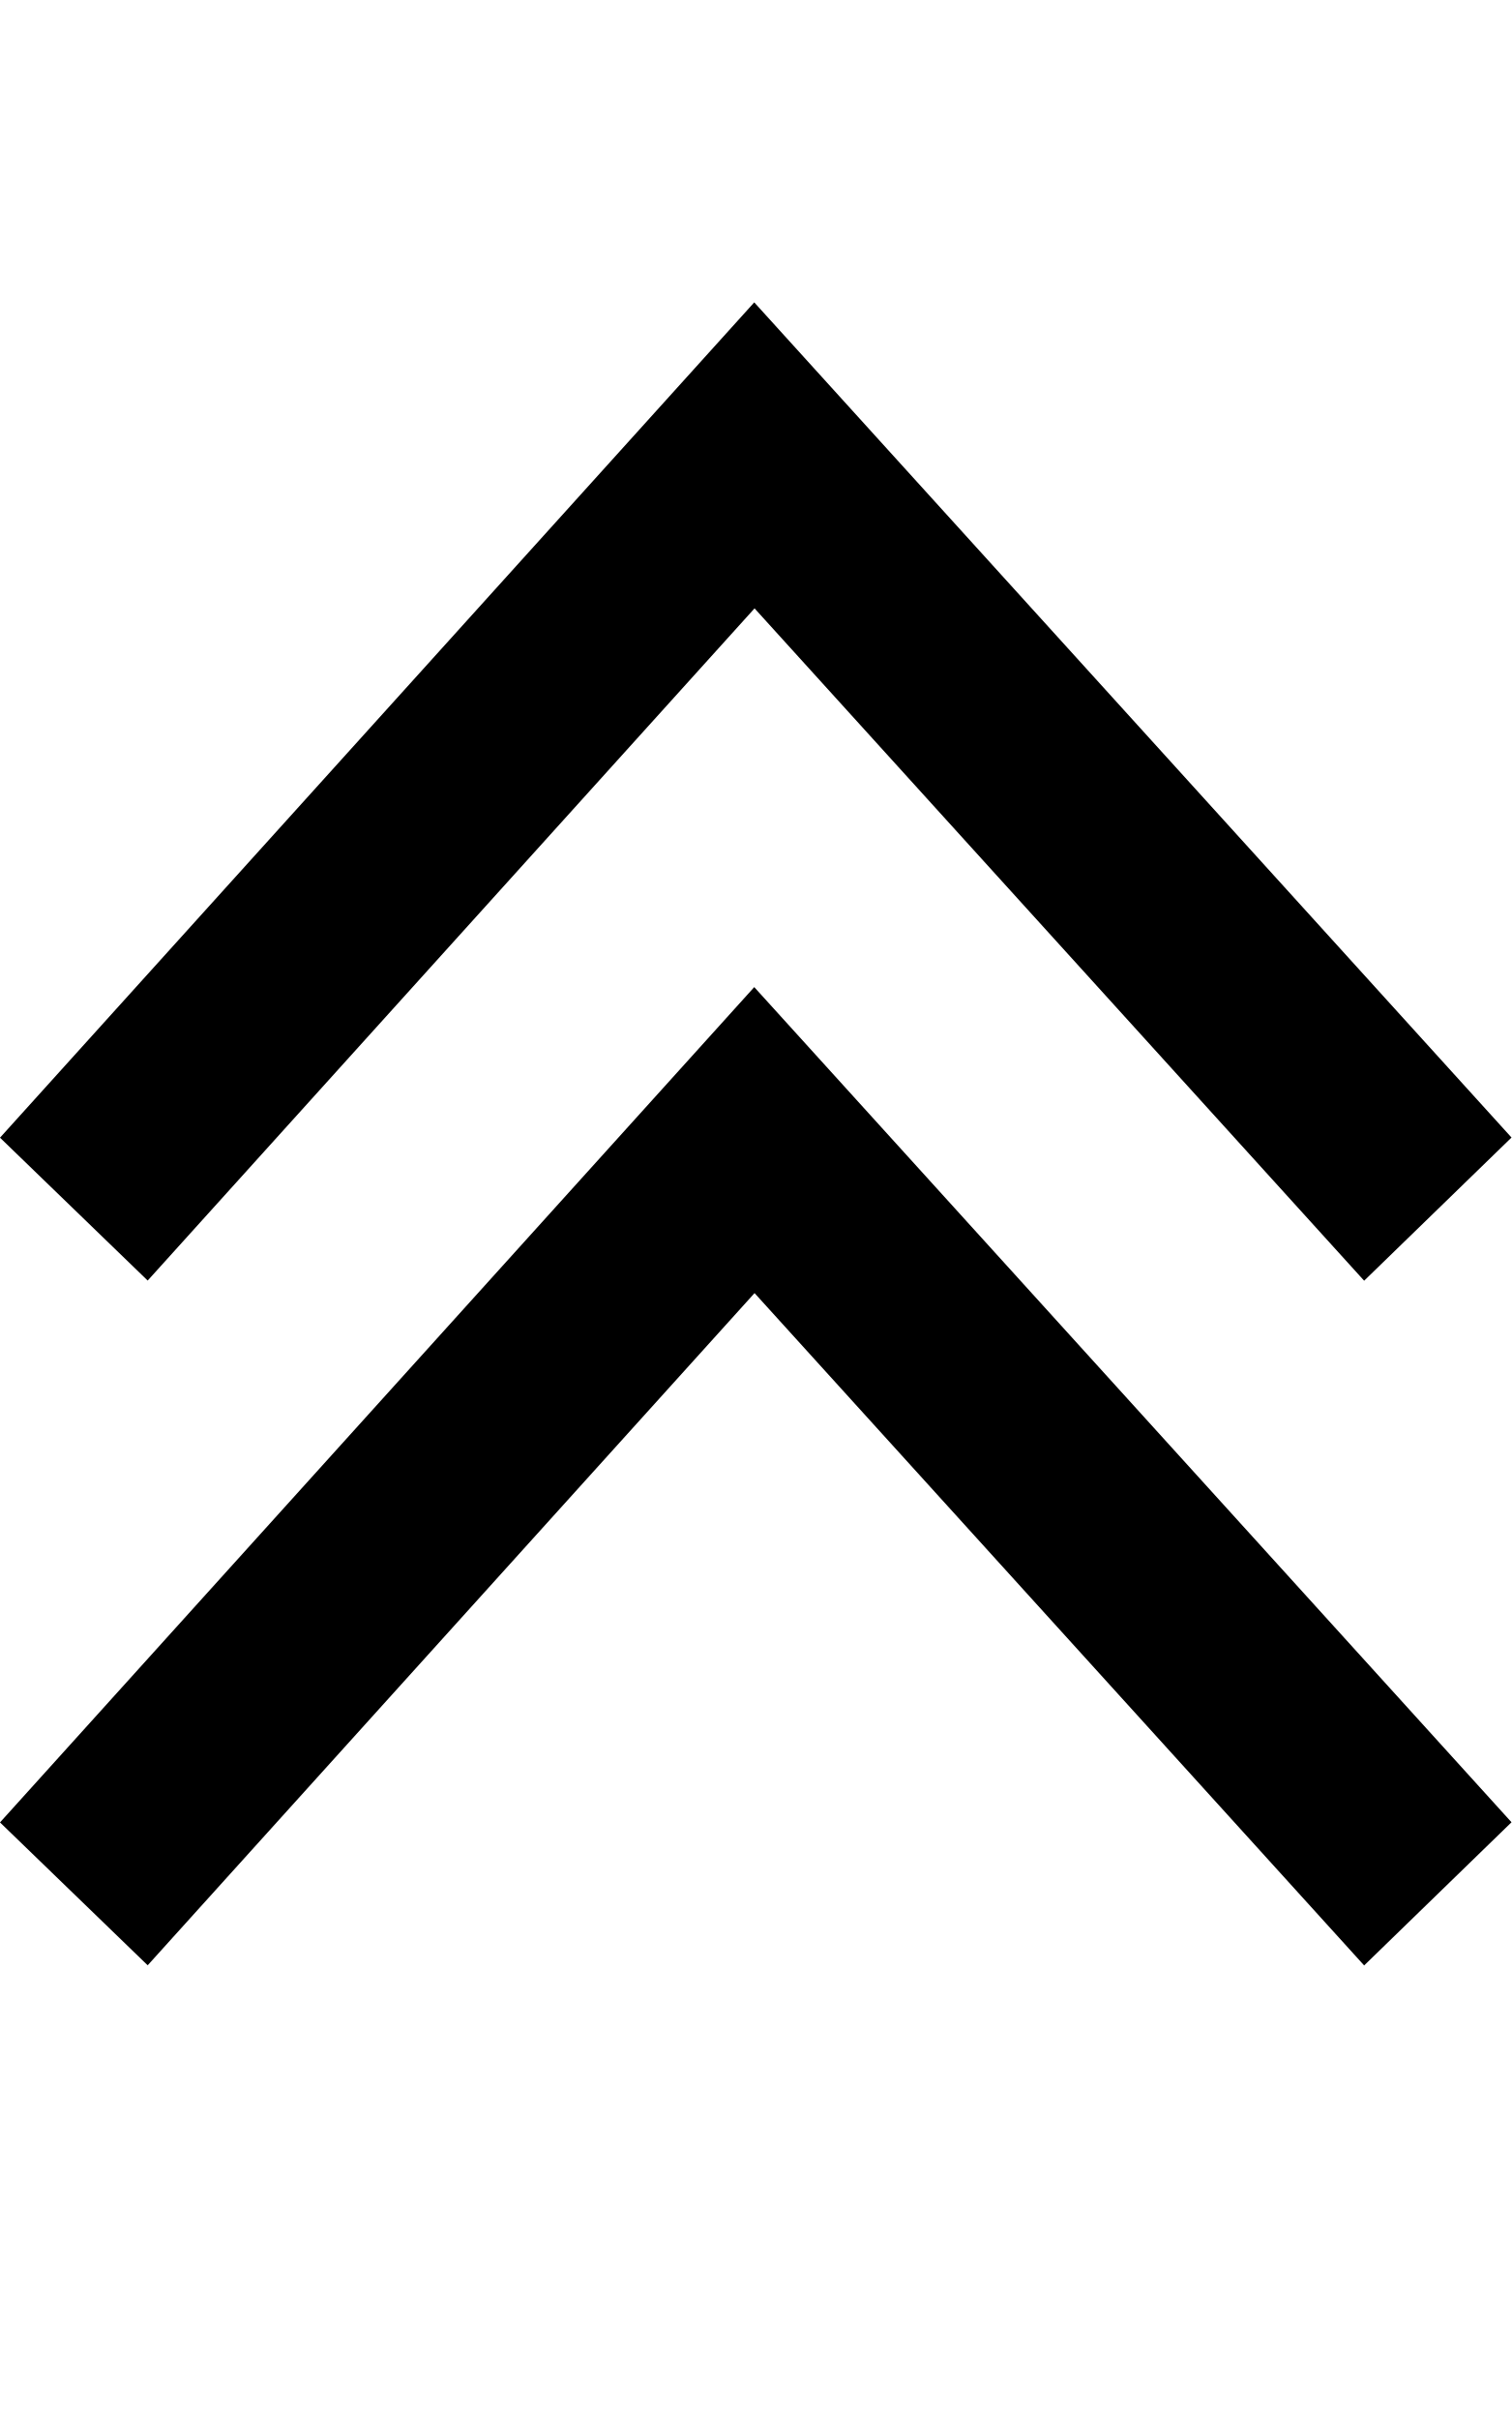
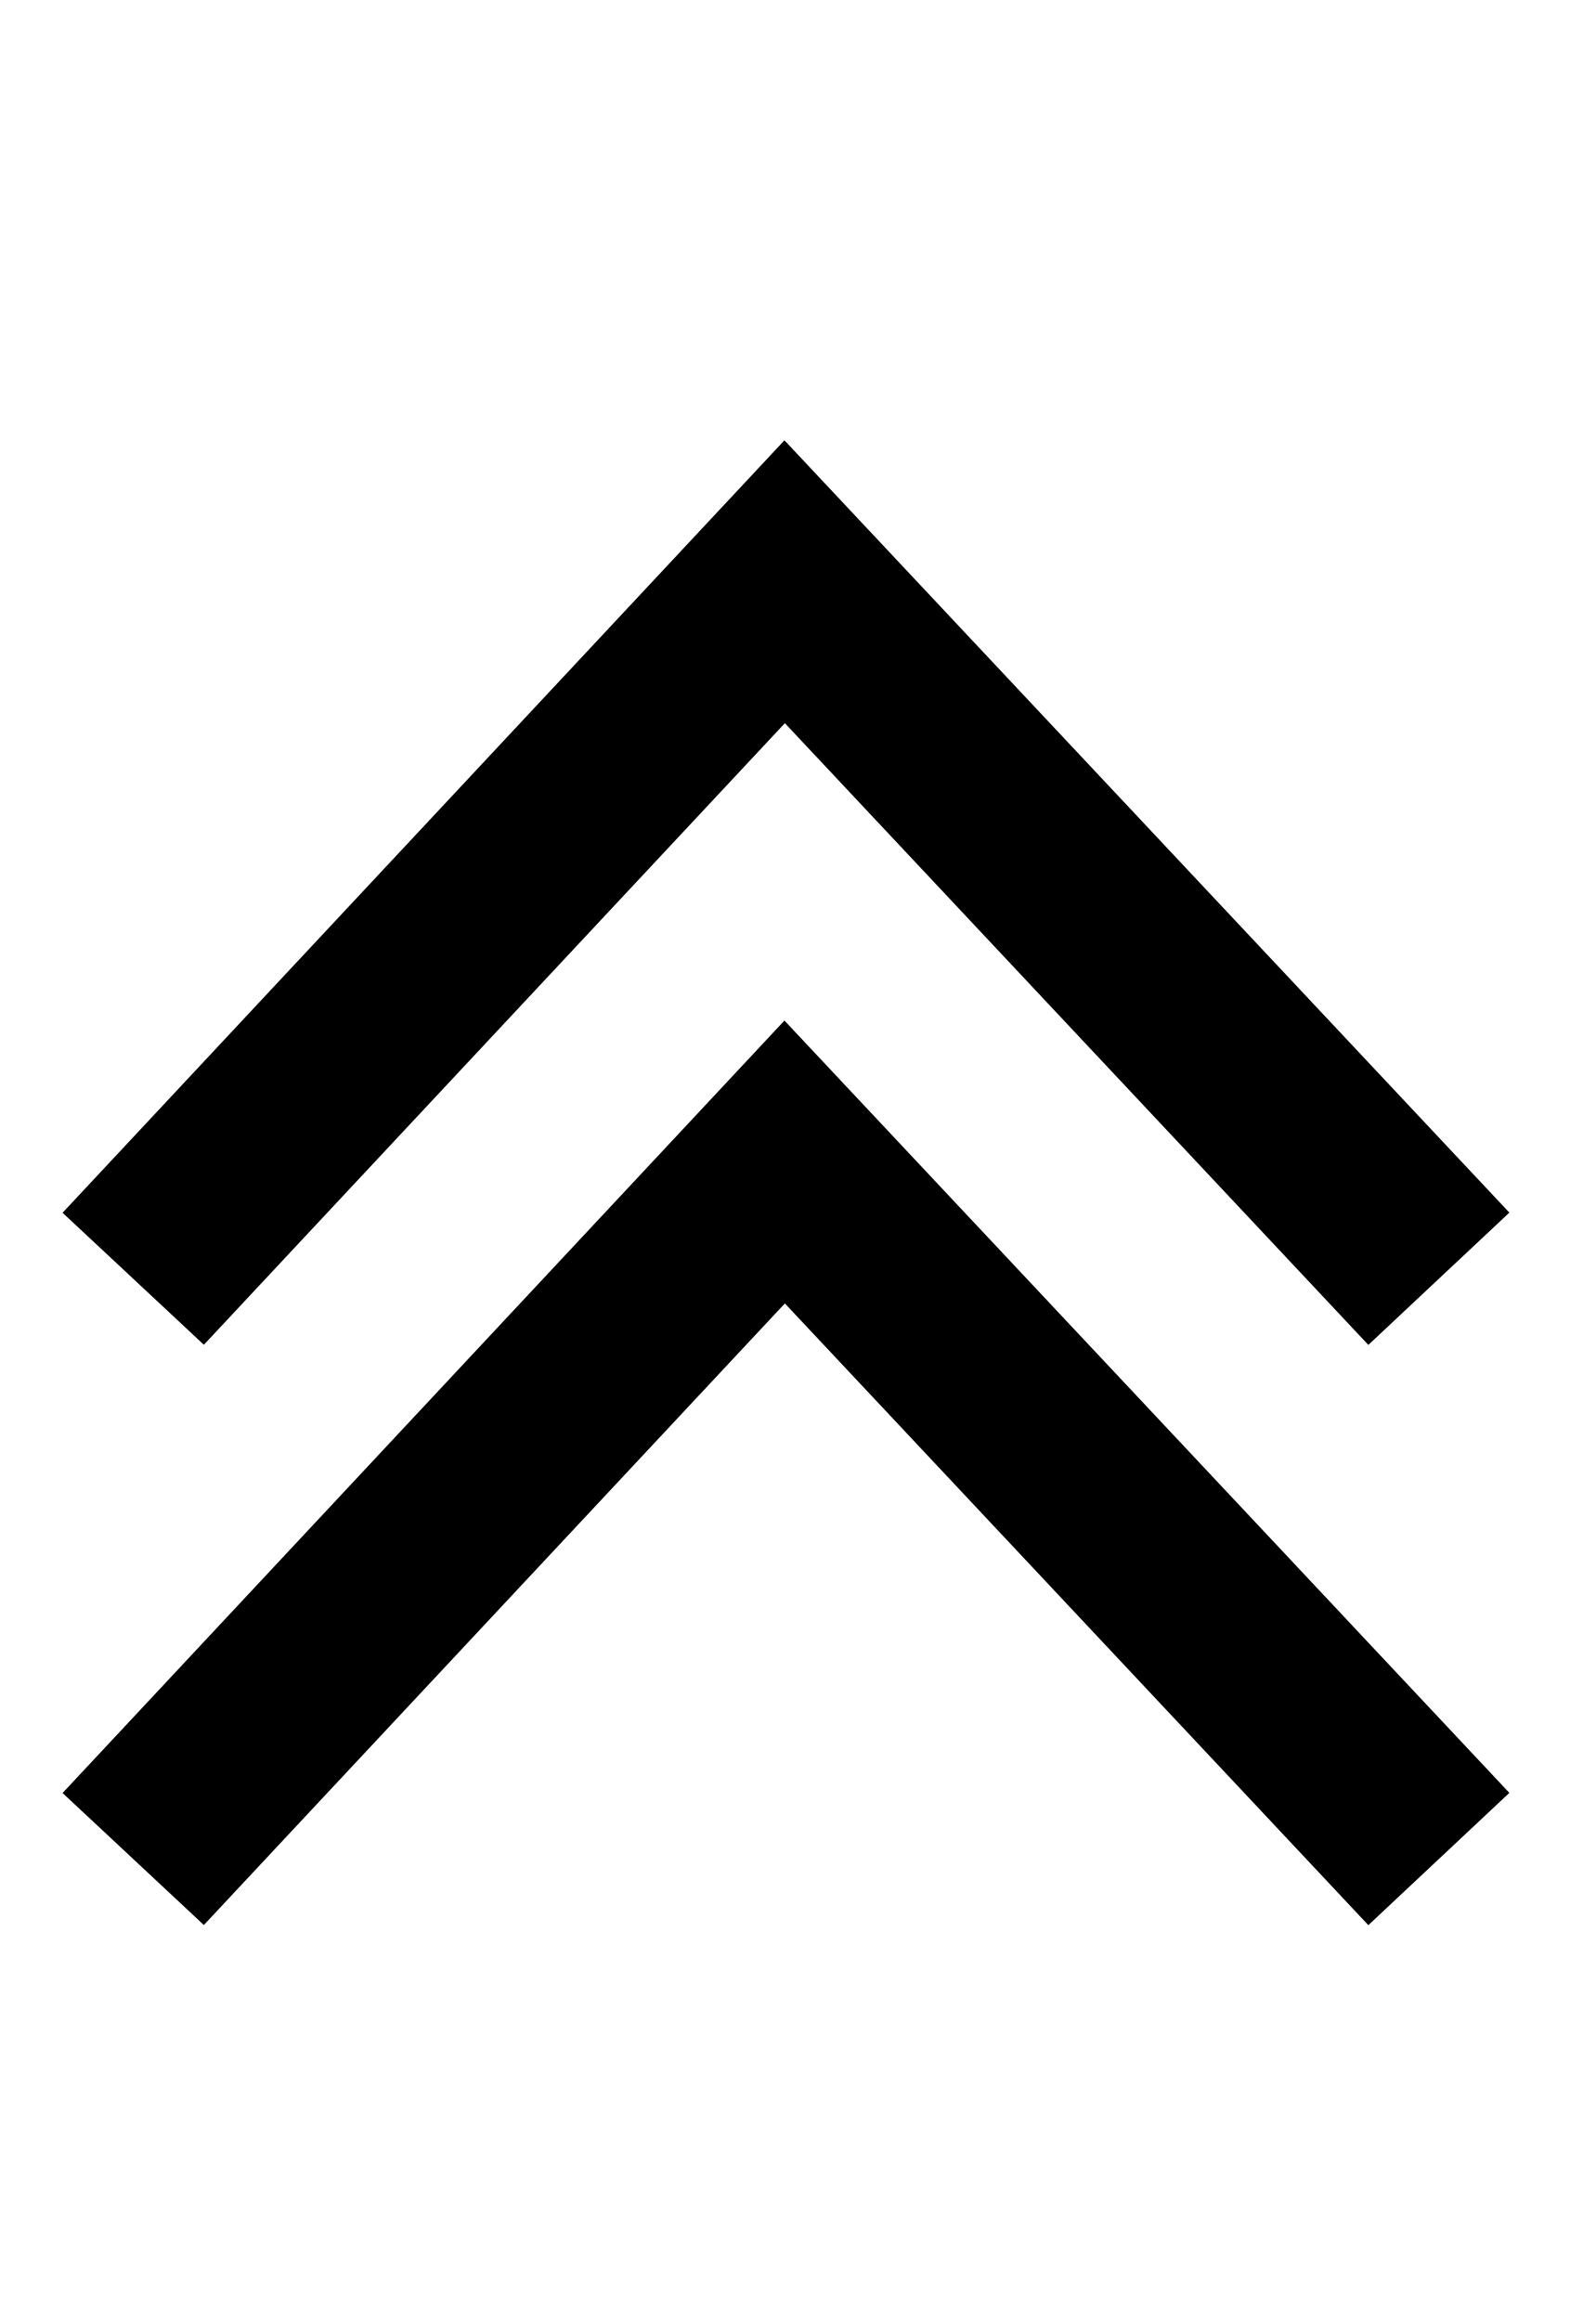
- <svg xmlns="http://www.w3.org/2000/svg" width="10px" height="16px" viewBox="0 0 10 16" version="1.1">
+ <svg xmlns="http://www.w3.org/2000/svg" width="11px" height="16px" viewBox="0 0 11 16" version="1.1">
  <g id="chevron-double-up" stroke="none" stroke-width="1" fill="none" fill-rule="evenodd">
-     <path d="M4.99,6.529 L10,12.053 L9.025,13 L4.992,8.553 L0.977,12.999 L0,12.054 L4.99,6.529 Z M4.99,2 L10,7.524 L9.025,8.471 L4.992,4.024 L0.977,8.47 L0,7.525 L4.99,2 Z" id="形状" fill="#000000" />
+     <g id="编组" transform="translate(0.3, 2.5)" fill="#000000" fill-rule="nonzero">
+       <polygon id="路径-33备份" transform="translate(5.118064, 3.653244) scale(1, -1) rotate(-270) translate(-5.118064, -3.653244) " points="2 -0.361 2.912 -1.333 8.236 3.664 2.911 8.64 2.001 7.666 6.286 3.661" />
+       <polygon id="路径-33备份-2" transform="translate(5.118064, 7.653244) scale(1, -1) rotate(-270) translate(-5.118064, -7.653244) " points="2 3.639 2.912 2.667 8.236 7.664 2.911 12.64 2.001 11.666 6.286 7.661" />
+     </g>
  </g>
</svg>
